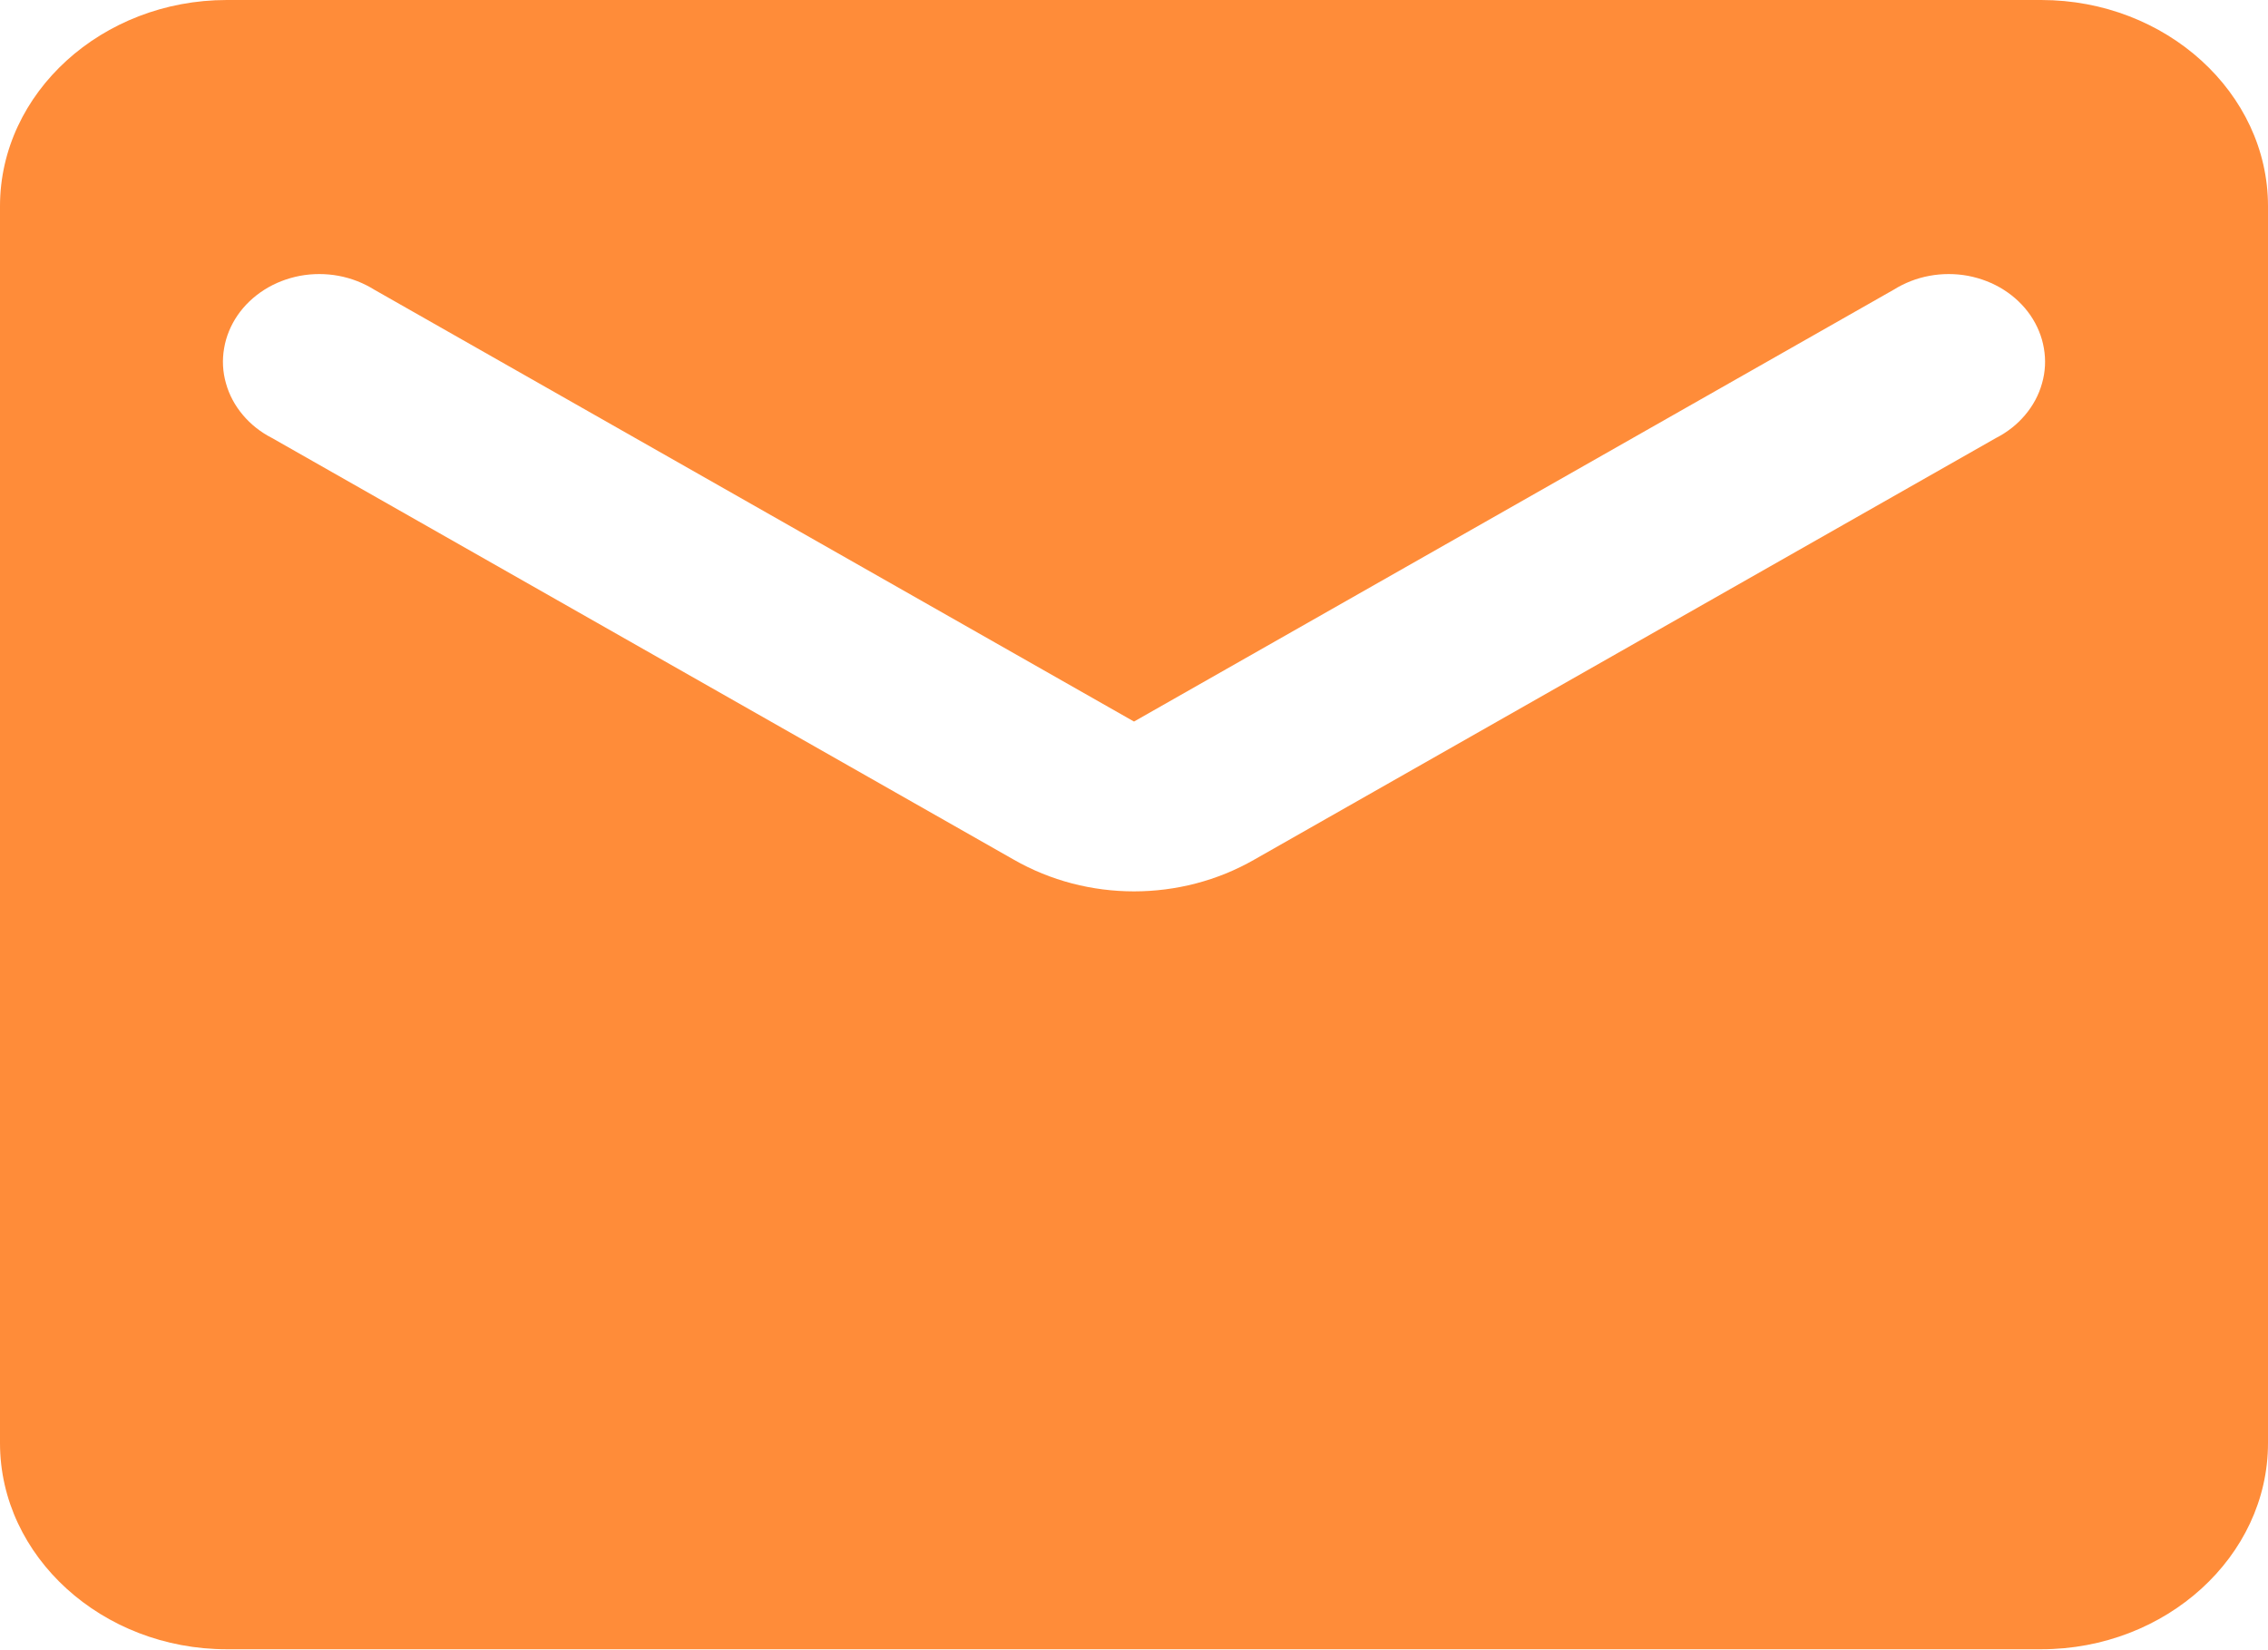
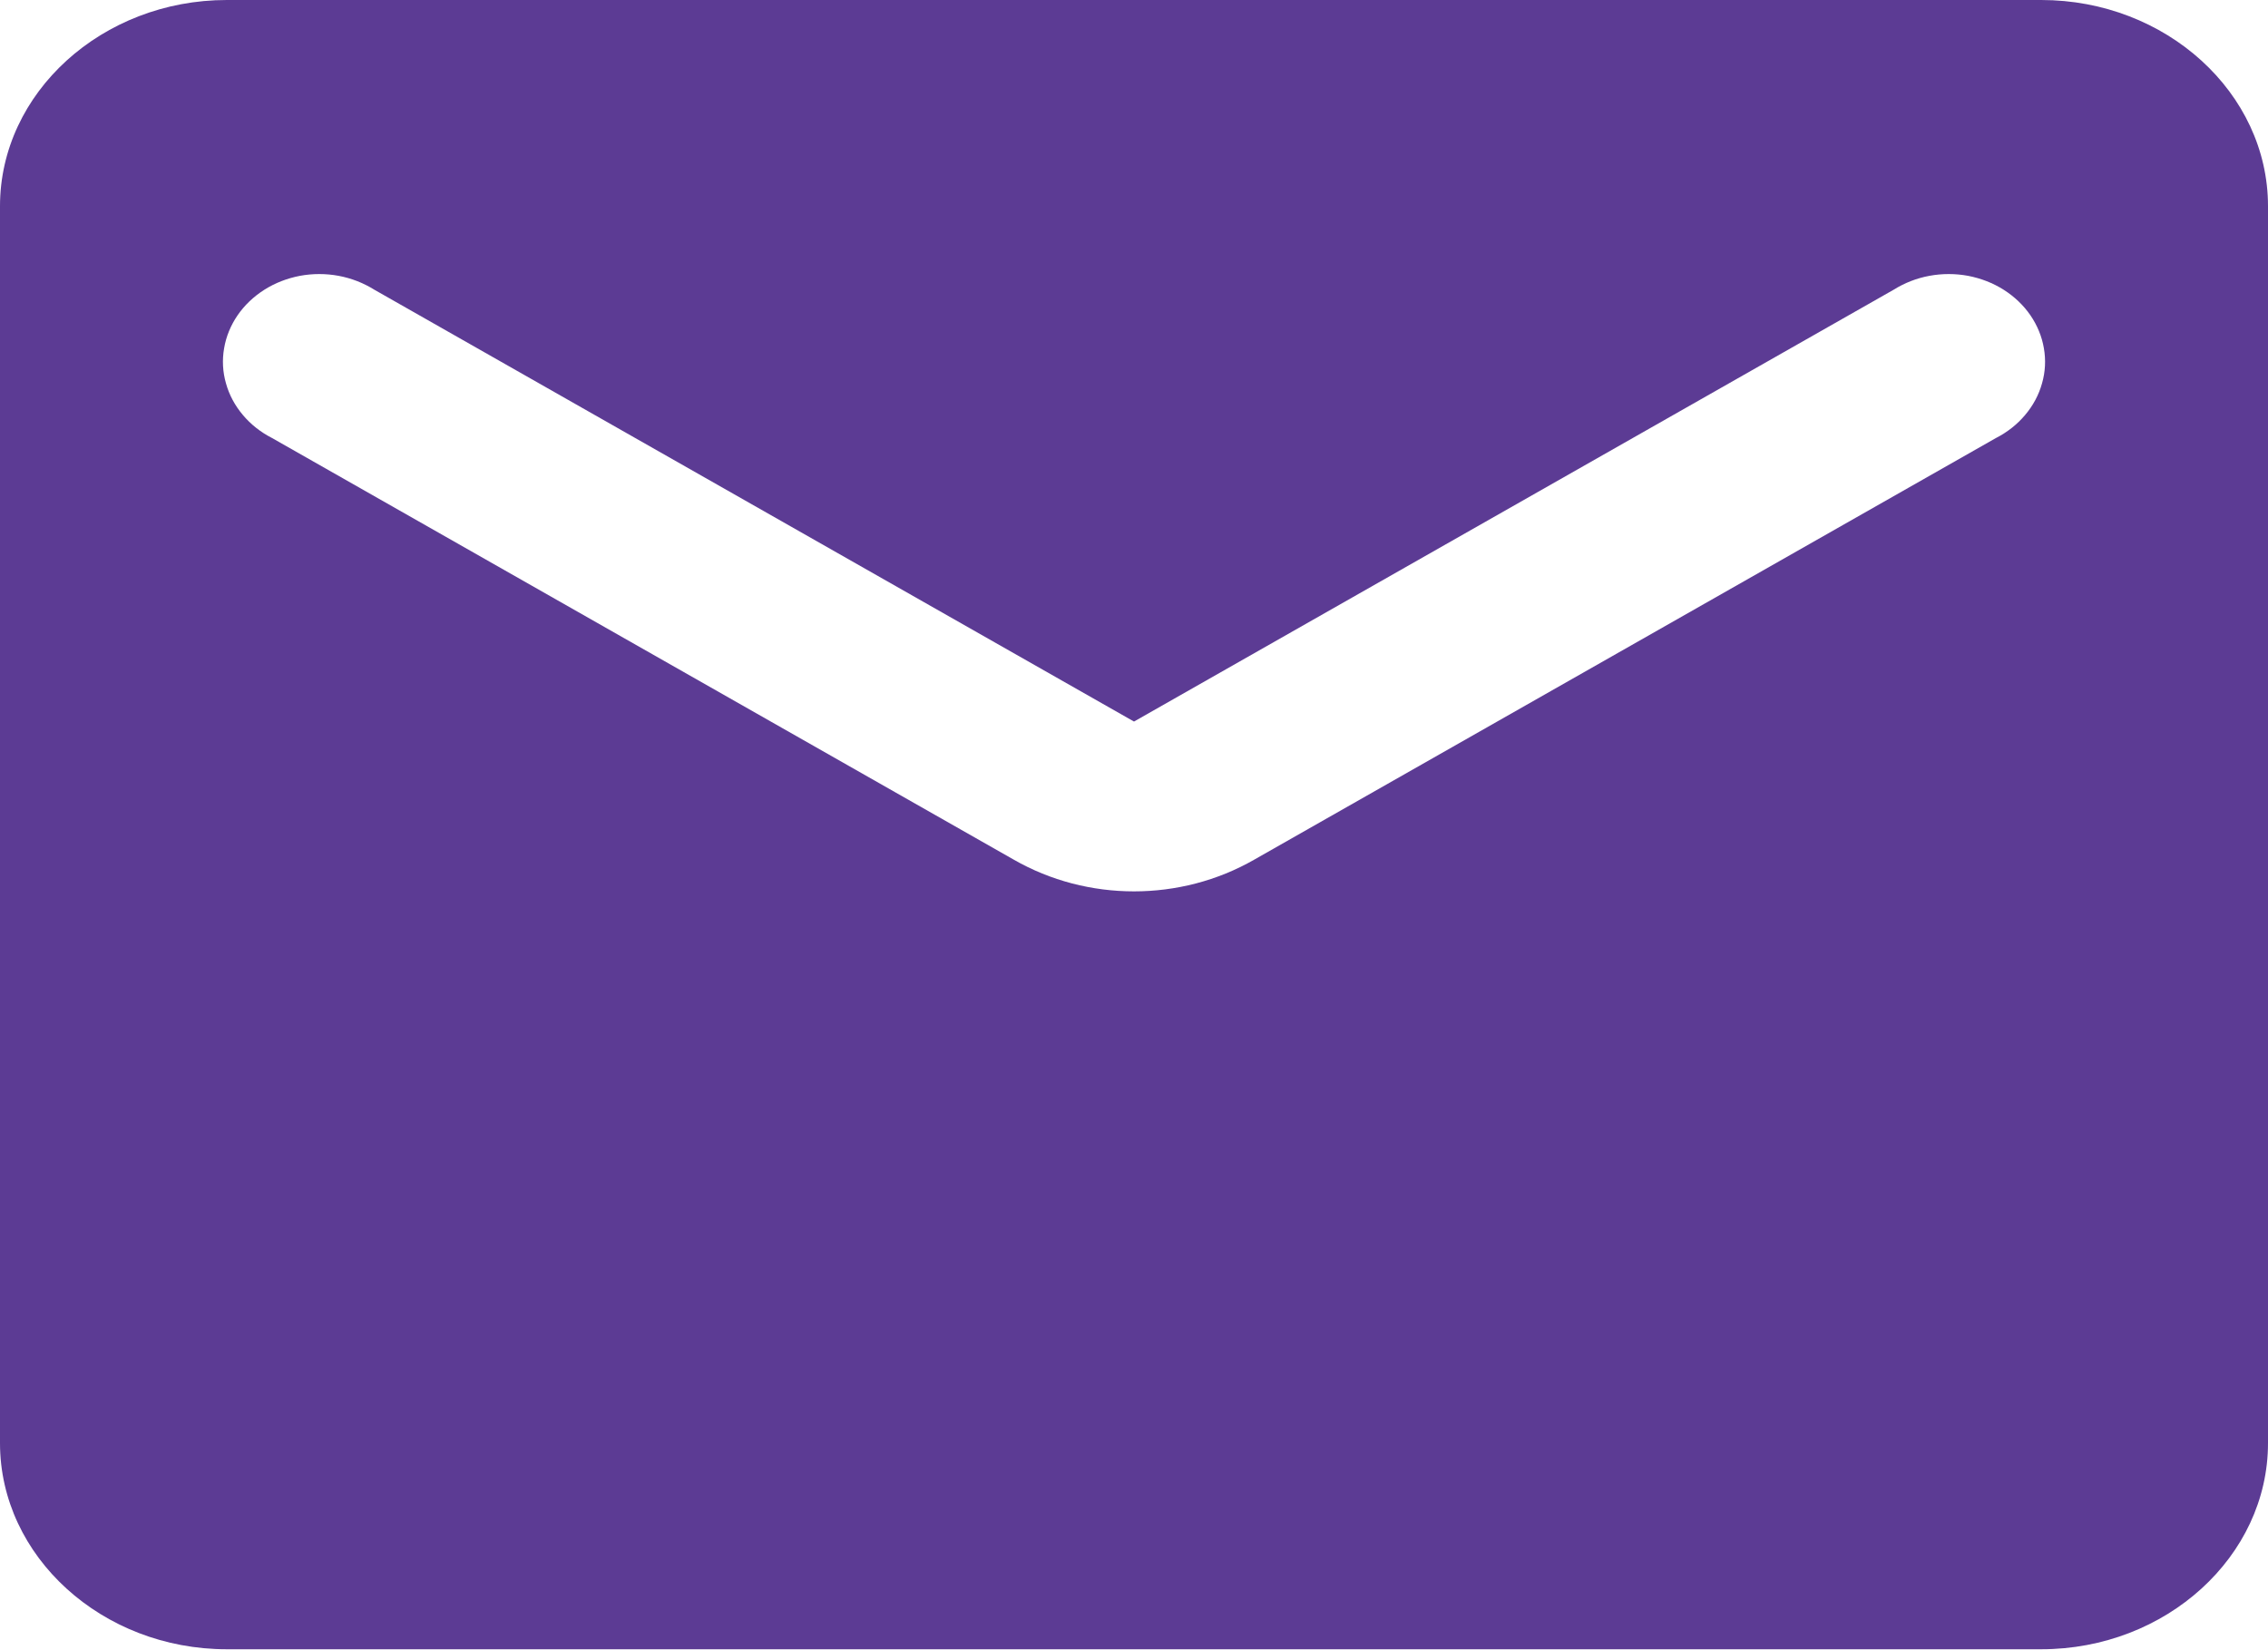
<svg xmlns="http://www.w3.org/2000/svg" width="22" height="16" viewBox="0 0 22 16" fill="none">
-   <path d="M19.8 0H2.2C0.99 0 0 0.9 0 2V14C0 15.1 0.99 16 2.2 16H19.8C21.01 16 22 15.1 22 14V2C22 0.9 21.01 0 19.8 0ZM19.36 4.25L12.166 8.34C11.451 8.75 10.549 8.75 9.834 8.34L2.64 4.25C2.53 4.194 2.433 4.118 2.356 4.026C2.279 3.935 2.223 3.831 2.192 3.719C2.16 3.608 2.154 3.492 2.174 3.378C2.193 3.265 2.238 3.156 2.305 3.058C2.372 2.961 2.46 2.877 2.564 2.811C2.668 2.745 2.785 2.7 2.909 2.676C3.033 2.653 3.161 2.653 3.285 2.676C3.408 2.699 3.526 2.745 3.63 2.81L11 7L18.37 2.81C18.474 2.745 18.591 2.699 18.715 2.676C18.839 2.653 18.967 2.653 19.091 2.676C19.215 2.7 19.332 2.745 19.436 2.811C19.54 2.877 19.628 2.961 19.695 3.058C19.762 3.156 19.807 3.265 19.826 3.378C19.846 3.492 19.84 3.608 19.808 3.719C19.777 3.831 19.721 3.935 19.644 4.026C19.567 4.118 19.47 4.194 19.36 4.25Z" fill="#FF8C39" />
+   <path d="M19.8 0H2.2C0.99 0 0 0.9 0 2V14C0 15.1 0.99 16 2.2 16H19.8C21.01 16 22 15.1 22 14V2C22 0.9 21.01 0 19.8 0ZM19.36 4.25L12.166 8.34C11.451 8.75 10.549 8.75 9.834 8.34L2.64 4.25C2.53 4.194 2.433 4.118 2.356 4.026C2.279 3.935 2.223 3.831 2.192 3.719C2.16 3.608 2.154 3.492 2.174 3.378C2.193 3.265 2.238 3.156 2.305 3.058C2.372 2.961 2.46 2.877 2.564 2.811C2.668 2.745 2.785 2.7 2.909 2.676C3.033 2.653 3.161 2.653 3.285 2.676C3.408 2.699 3.526 2.745 3.63 2.81L11 7L18.37 2.81C18.474 2.745 18.591 2.699 18.715 2.676C18.839 2.653 18.967 2.653 19.091 2.676C19.215 2.7 19.332 2.745 19.436 2.811C19.54 2.877 19.628 2.961 19.695 3.058C19.762 3.156 19.807 3.265 19.826 3.378C19.846 3.492 19.84 3.608 19.808 3.719C19.777 3.831 19.721 3.935 19.644 4.026C19.567 4.118 19.47 4.194 19.36 4.25Z" fill="#5C3B94" />
</svg>
